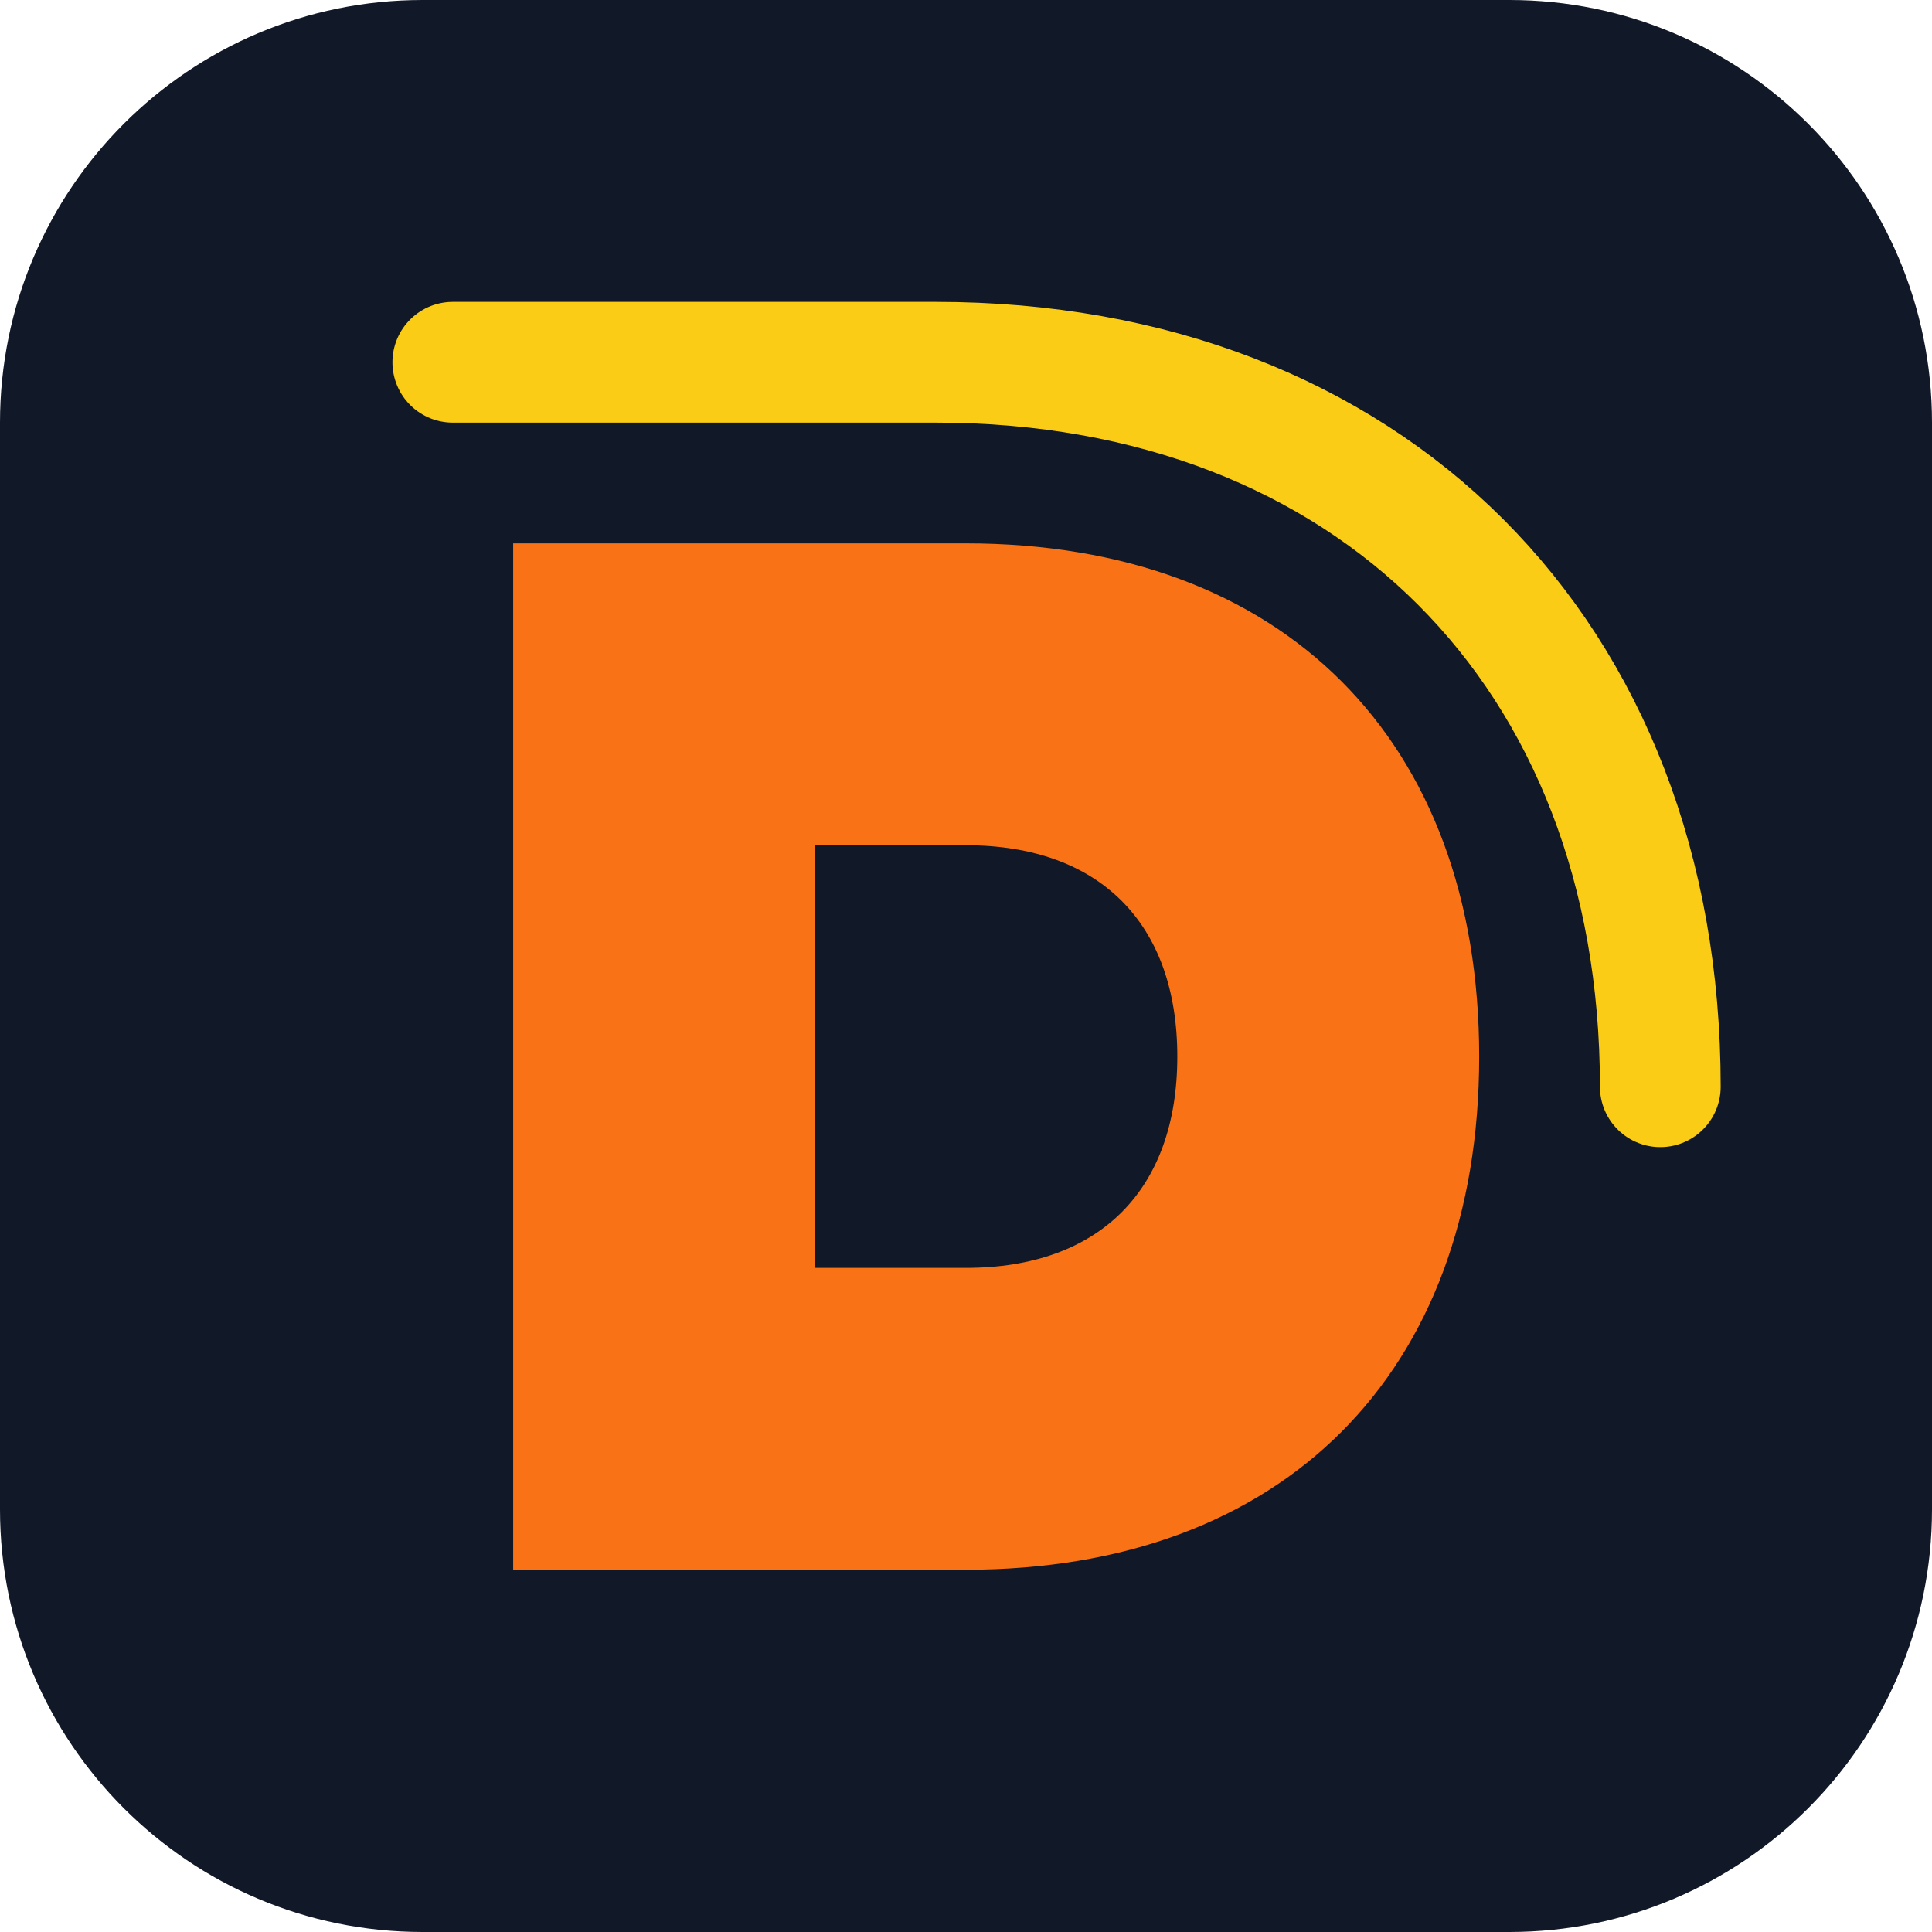
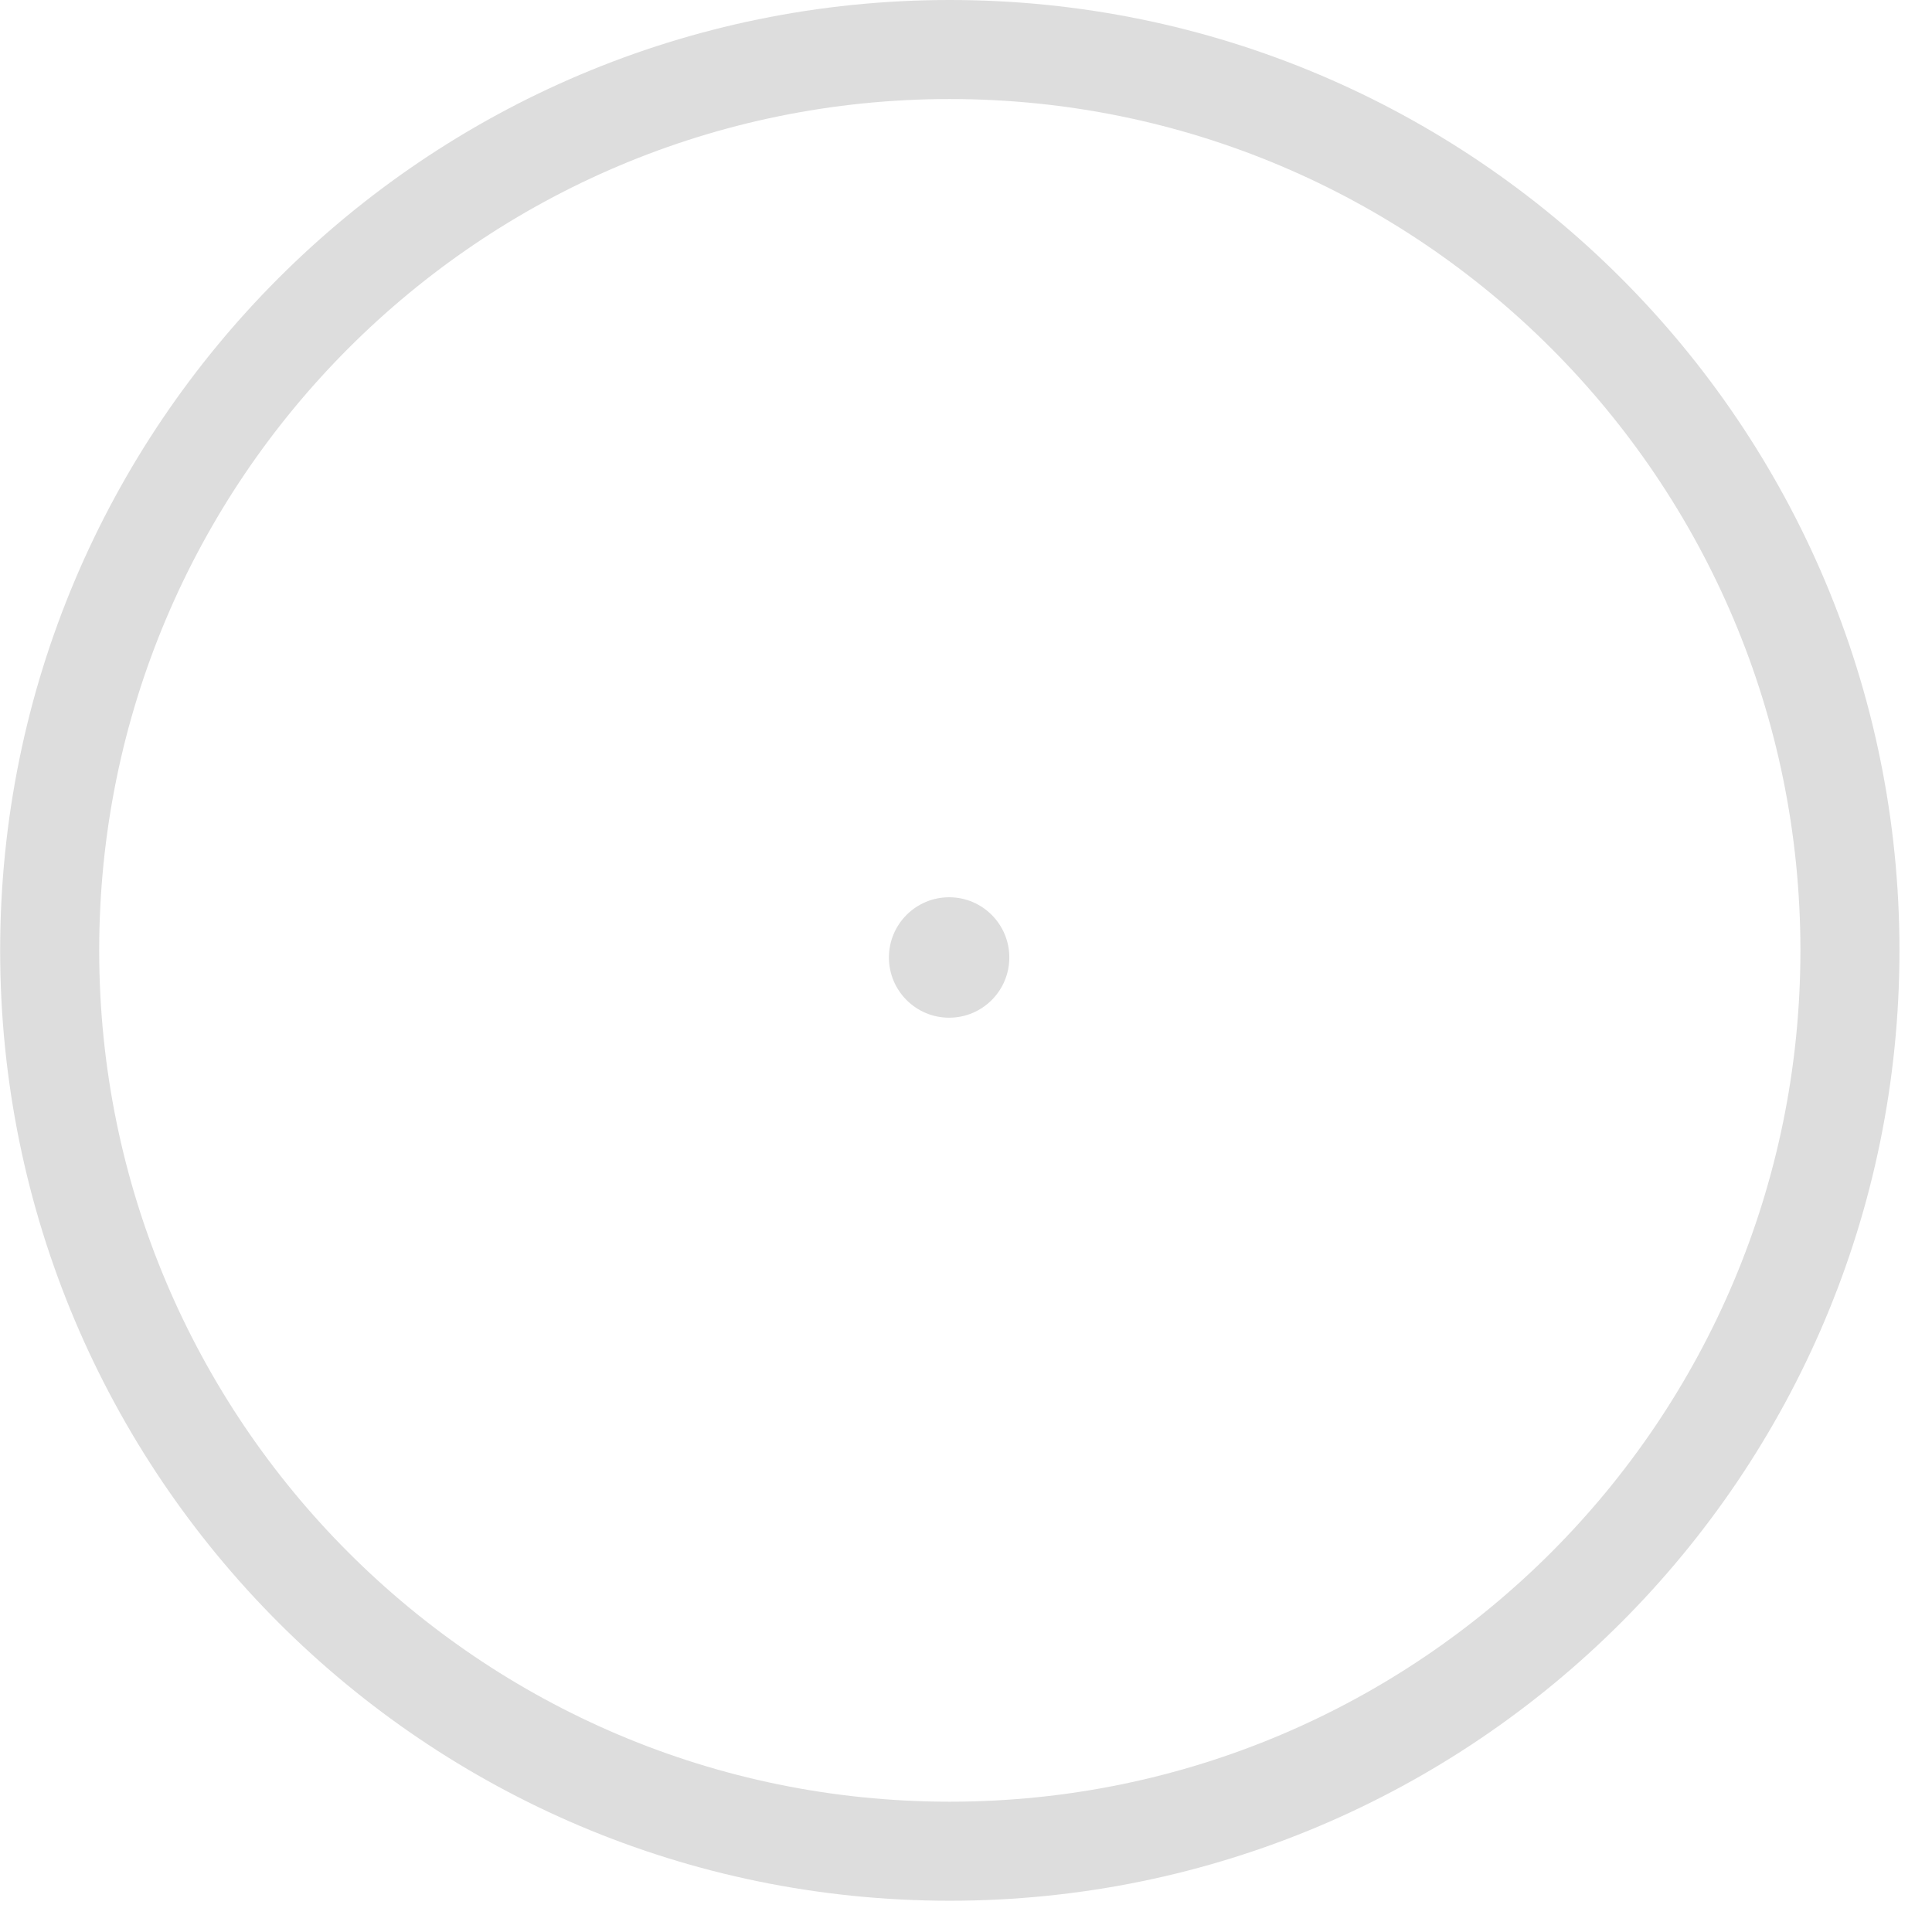
- <svg xmlns="http://www.w3.org/2000/svg" width="64" height="64" viewBox="0 0 64 64" fill="none">
-   <rect width="64" height="64" rx="14" fill="#111827" />
-   <path d="M17 18H32C42.493 18 49 24.507 49 35C49 45.493 42.493 52 32 52H17V18Z" fill="#F97316" />
-   <path d="M27 28H32C36.418 28 39 30.582 39 35C39 39.418 36.418 42 32 42H27V28Z" fill="#111827" />
-   <path d="M15 12H31C45.359 12 55 21.641 55 36" stroke="#FACC15" stroke-width="4" stroke-linecap="round" />
+ <svg xmlns="http://www.w3.org/2000/svg" width="64" height="64" viewBox="0 0 38 38" fill="none">
+   <path d="M18.681 36.411C28.459 36.411 36.386 28.478 36.386 18.693C36.386 8.907 28.459 0.974 18.681 0.974C8.903 0.974 0.977 8.907 0.977 18.693C0.977 28.478 8.903 36.411 18.681 36.411Z" stroke="#DDDDDD" stroke-width="1.948" stroke-miterlimit="10" />
+   <path d="M18.668 20.017C19.322 20.017 19.852 19.487 19.852 18.832C19.852 18.178 19.322 17.648 18.668 17.648C18.015 17.648 17.484 18.178 17.484 18.832C17.484 19.487 18.015 20.017 18.668 20.017Z" fill="#DDDDDD" />
</svg>
